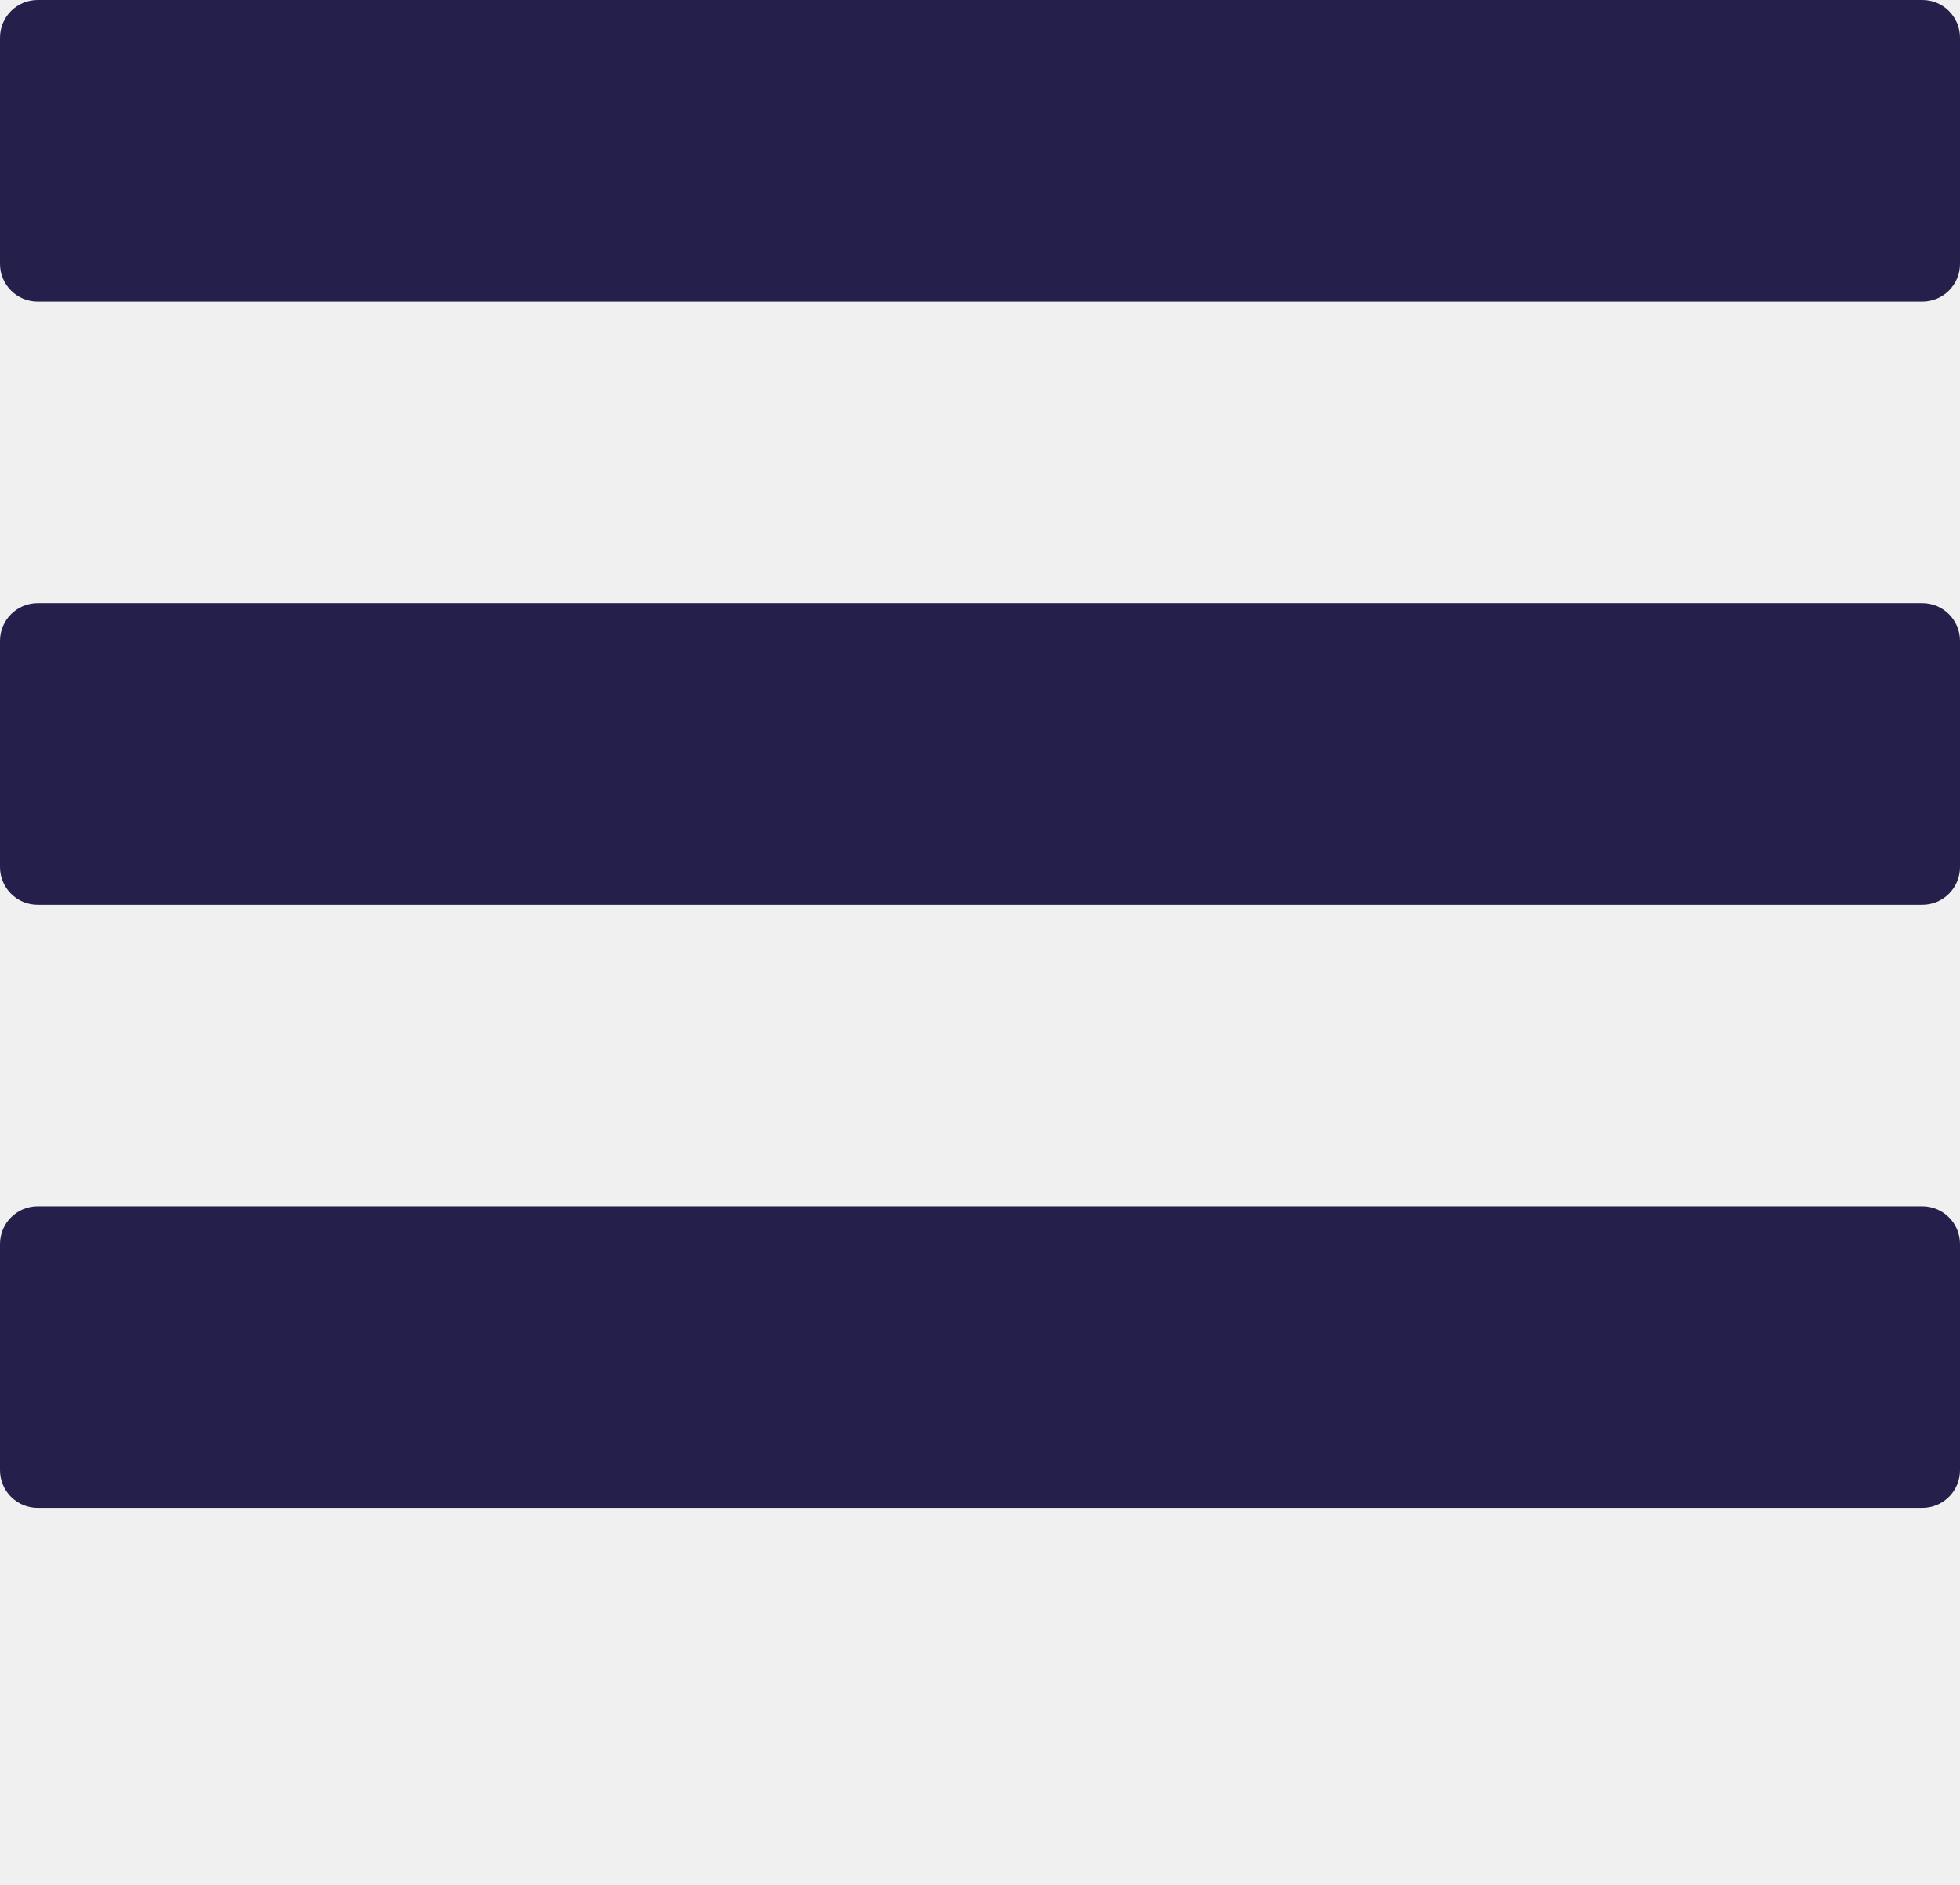
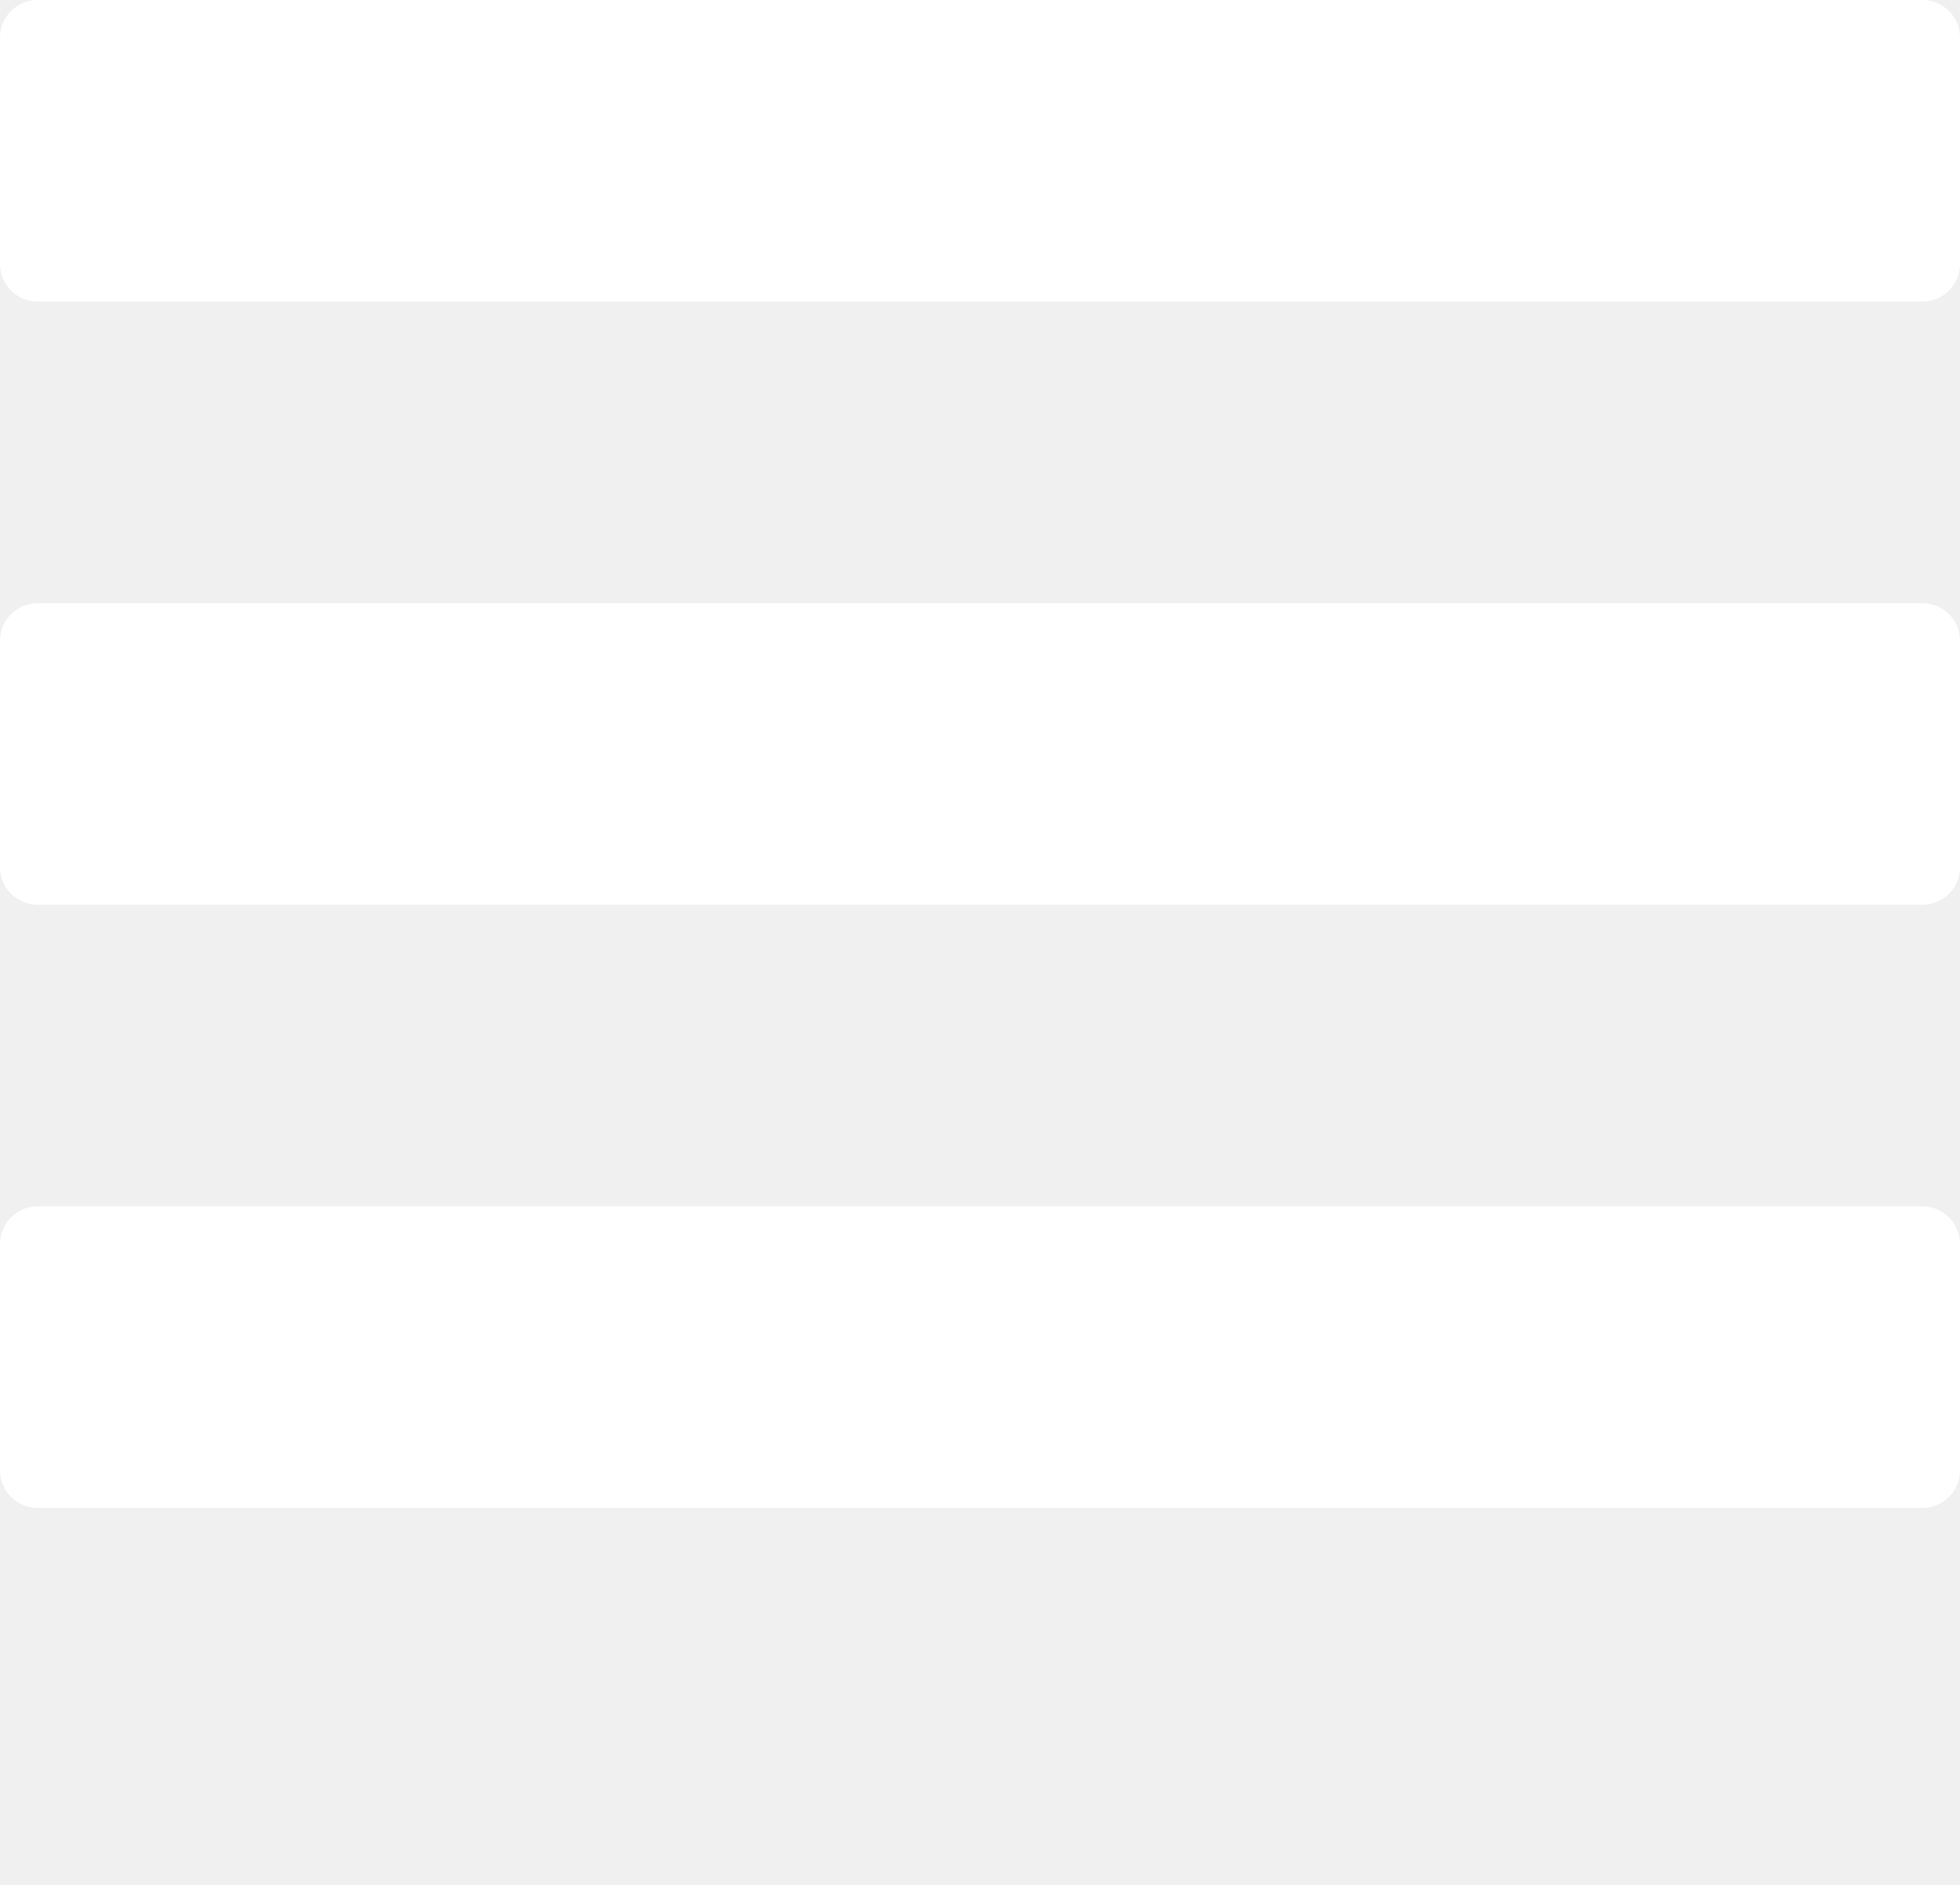
<svg xmlns="http://www.w3.org/2000/svg" viewBox="0 0 52 50" x="0px" y="0px">
-   <path fill="#251f4b" d="M138,499a1,1,0,0,1-1,1H87a1,1,0,0,1-1-1v-6a1,1,0,0,1,1-1h50a1,1,0,0,1,1,1v6Zm0,10a1,1,0,0,0-1-1H87a1,1,0,0,0-1,1v6a1,1,0,0,0,1,1h50a1,1,0,0,0,1-1v-6Zm0,16a1,1,0,0,0-1-1H87a1,1,0,0,0-1,1v6a1,1,0,0,0,1,1h50a1,1,0,0,0,1-1v-6Z" transform="translate(-86 -492)" />
+   <path fill="#fff" d="M138,499a1,1,0,0,1-1,1H87a1,1,0,0,1-1-1v-6a1,1,0,0,1,1-1h50a1,1,0,0,1,1,1v6Zm0,10a1,1,0,0,0-1-1H87a1,1,0,0,0-1,1v6a1,1,0,0,0,1,1h50a1,1,0,0,0,1-1v-6Zm0,16a1,1,0,0,0-1-1H87a1,1,0,0,0-1,1v6a1,1,0,0,0,1,1h50a1,1,0,0,0,1-1v-6Z" transform="translate(-86 -492)" />
</svg>
